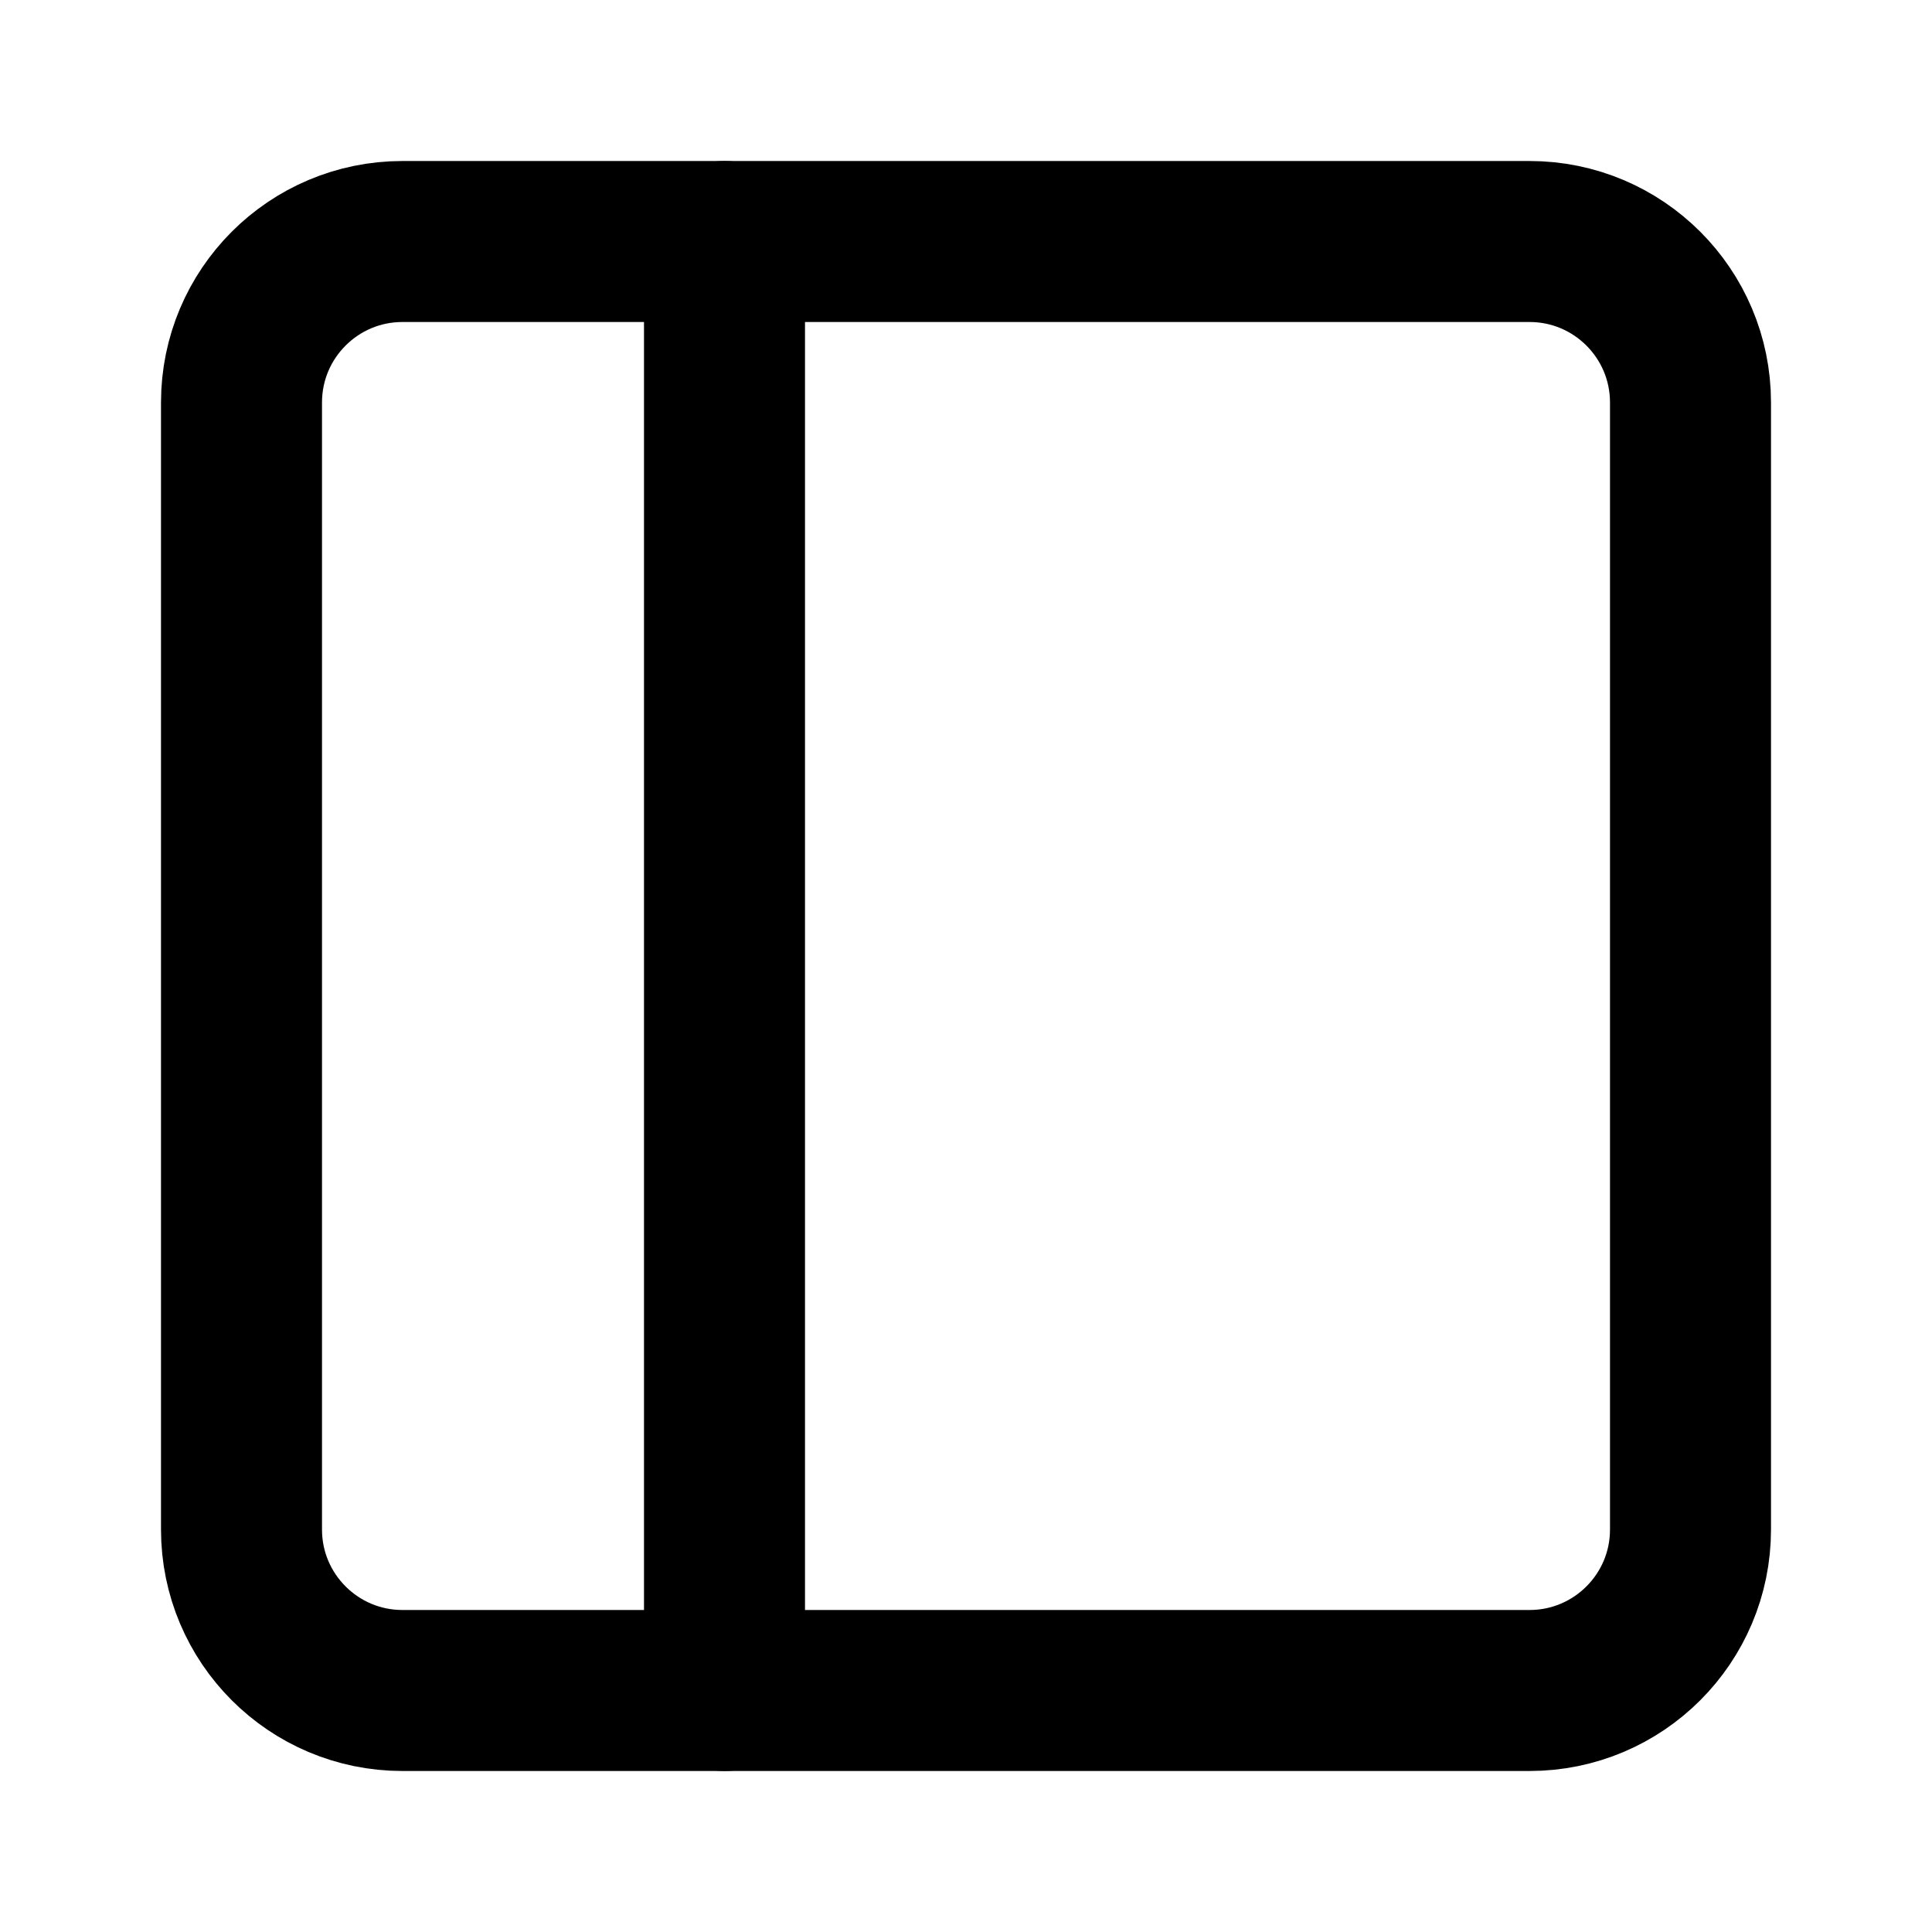
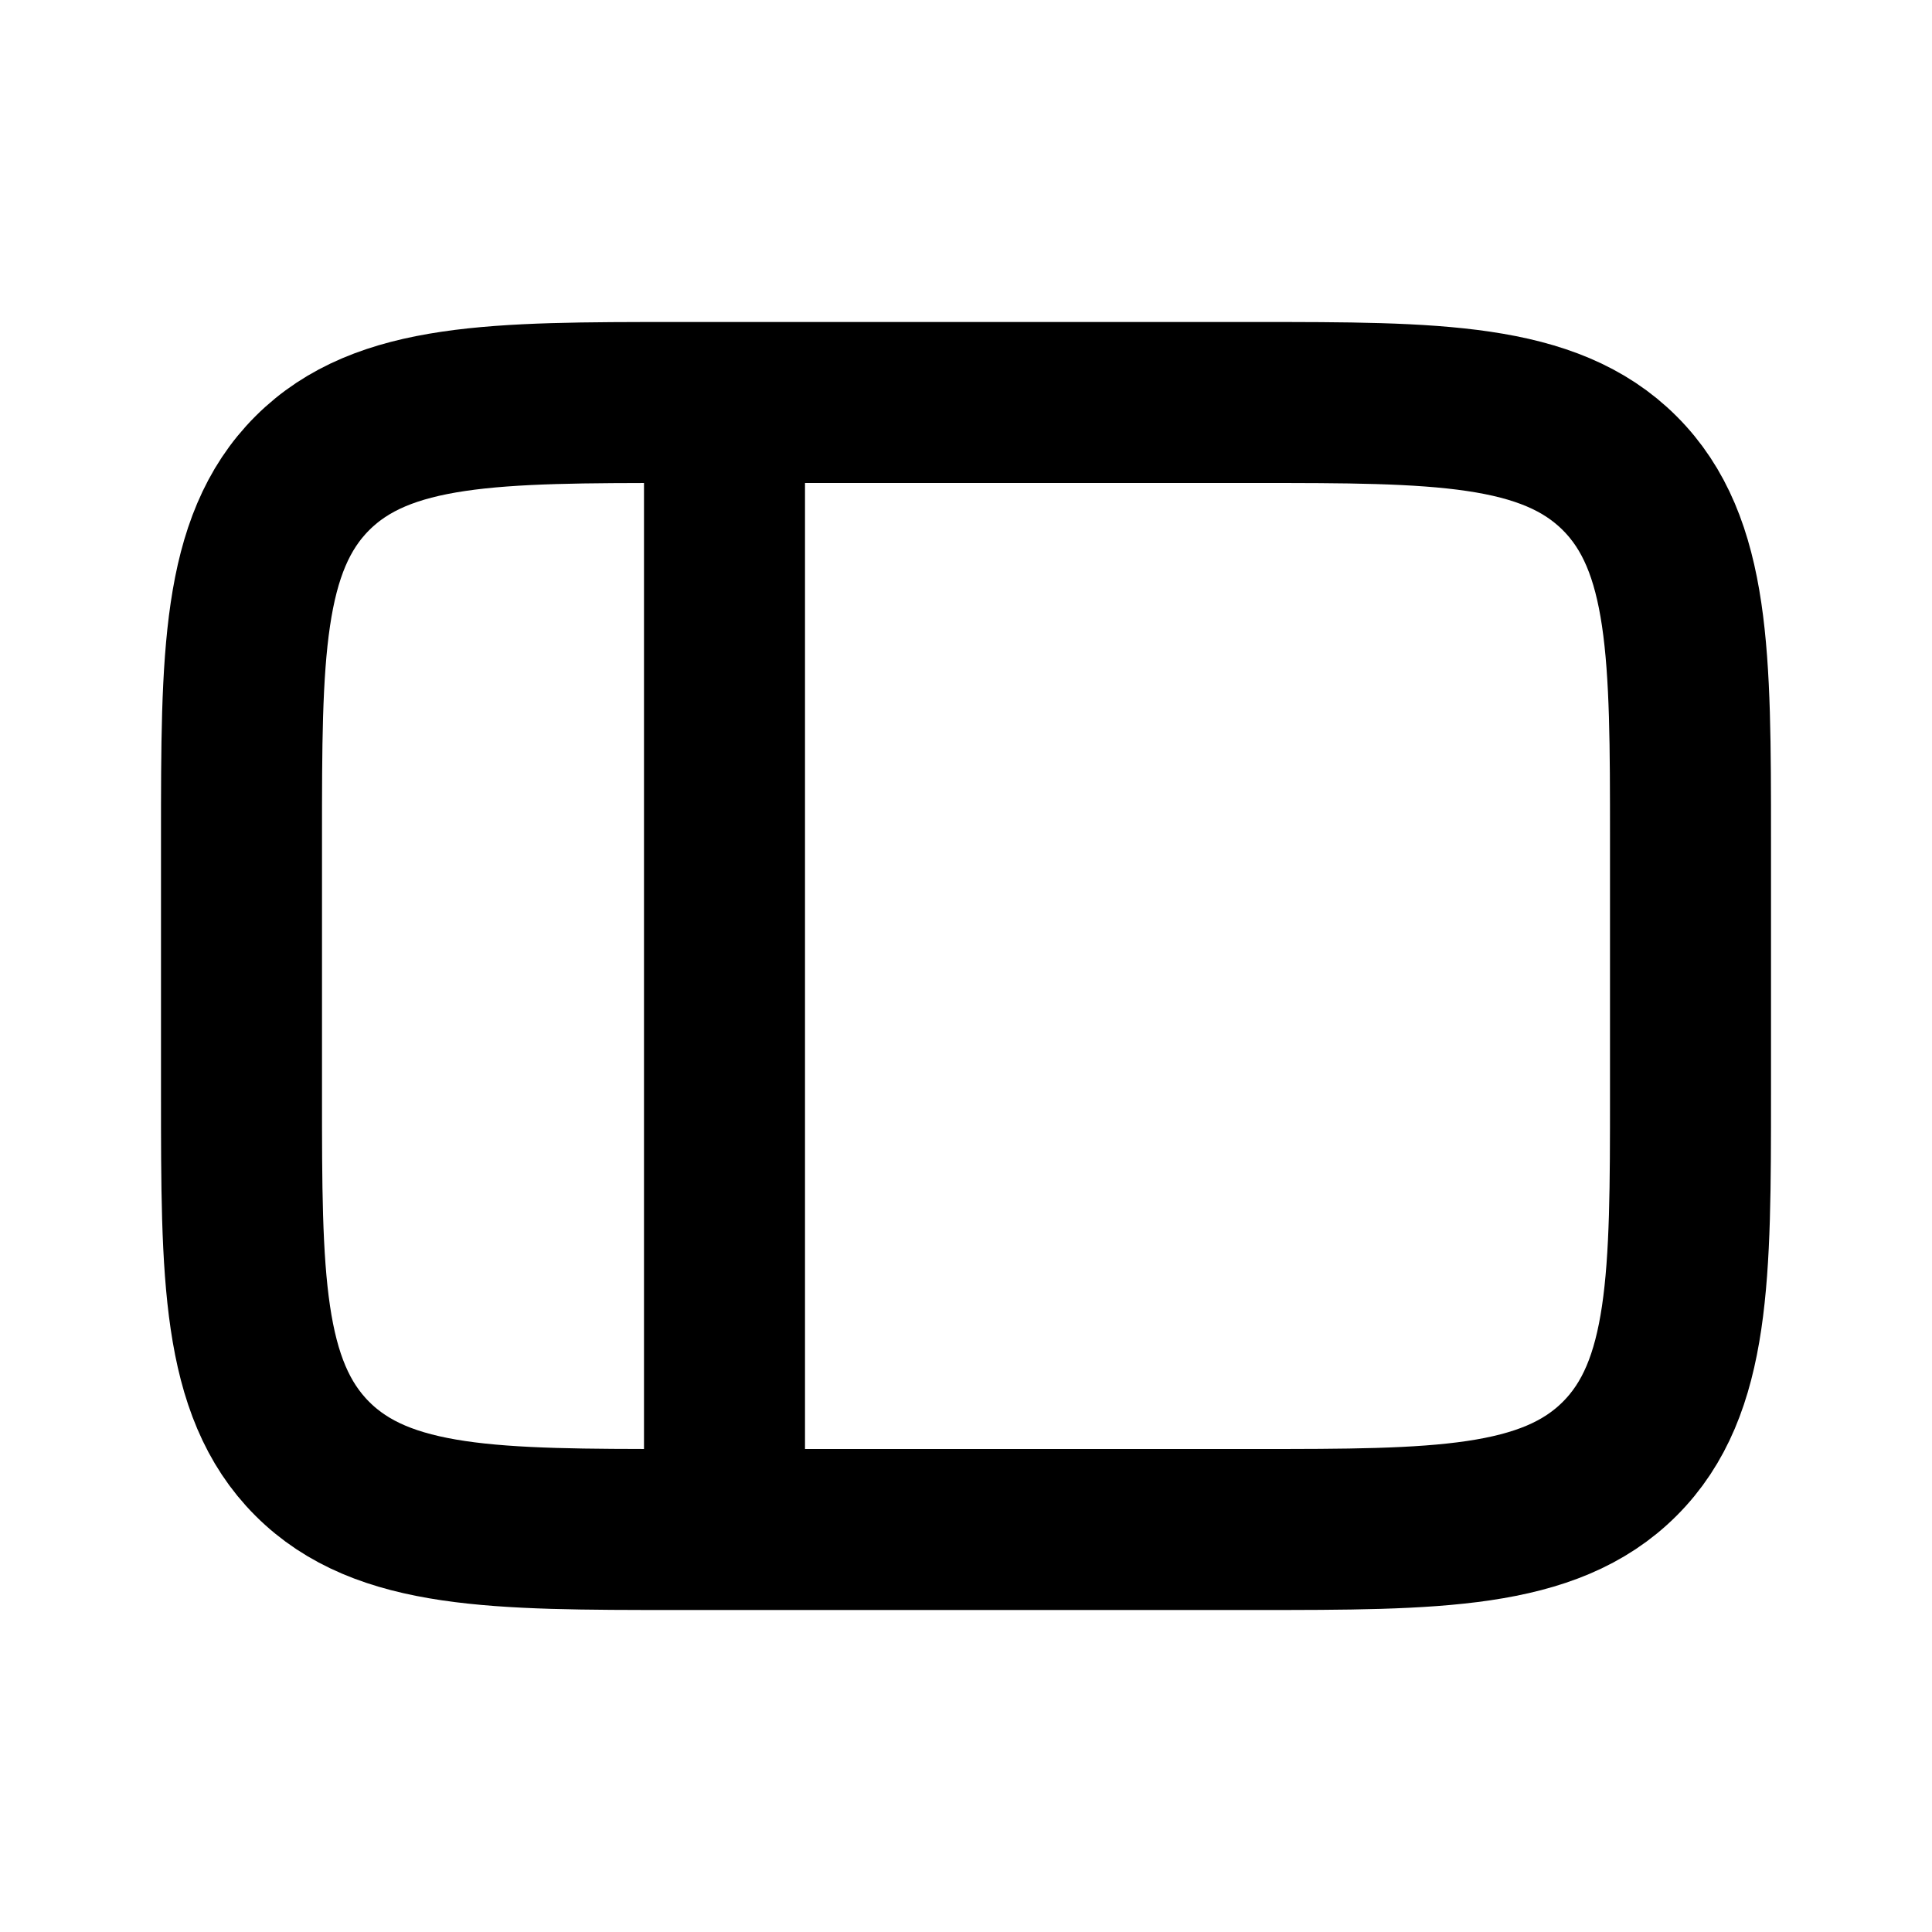
- <svg xmlns="http://www.w3.org/2000/svg" class="lucide lucide-panel-left" width="24" height="24" viewBox="0 0 24 24" fill="none" stroke="currentColor" stroke-width="2" stroke-linecap="round" stroke-linejoin="round">
-   <rect width="18" height="18" x="3" y="3" rx="2" />
-   <path d="M9 3v18" />
+ <svg xmlns="http://www.w3.org/2000/svg" viewBox="0 0 24 24" width="24" height="24" fill="none">
+   <path d="M3 10.4C3 8.171 3 6.757 3.879 5.879C4.757 5 6.171 5 8.4 5L15.6 5C17.829 5 19.243 5 20.121 5.879C21 6.757 21 8.171 21 10.4L21 13.6C21 15.829 21 17.243 20.121 18.121C19.243 19 17.829 19 15.6 19L8.4 19C6.171 19 4.757 19 3.879 18.121C3 17.243 3 15.829 3 13.6Z" fill="none" stroke="currentColor" stroke-width="2" stroke-linecap="round" stroke-linejoin="round" />
+   <path d="M9 6L9 18" fill="none" stroke="currentColor" stroke-width="2" stroke-linecap="round" stroke-linejoin="round" />
</svg>
